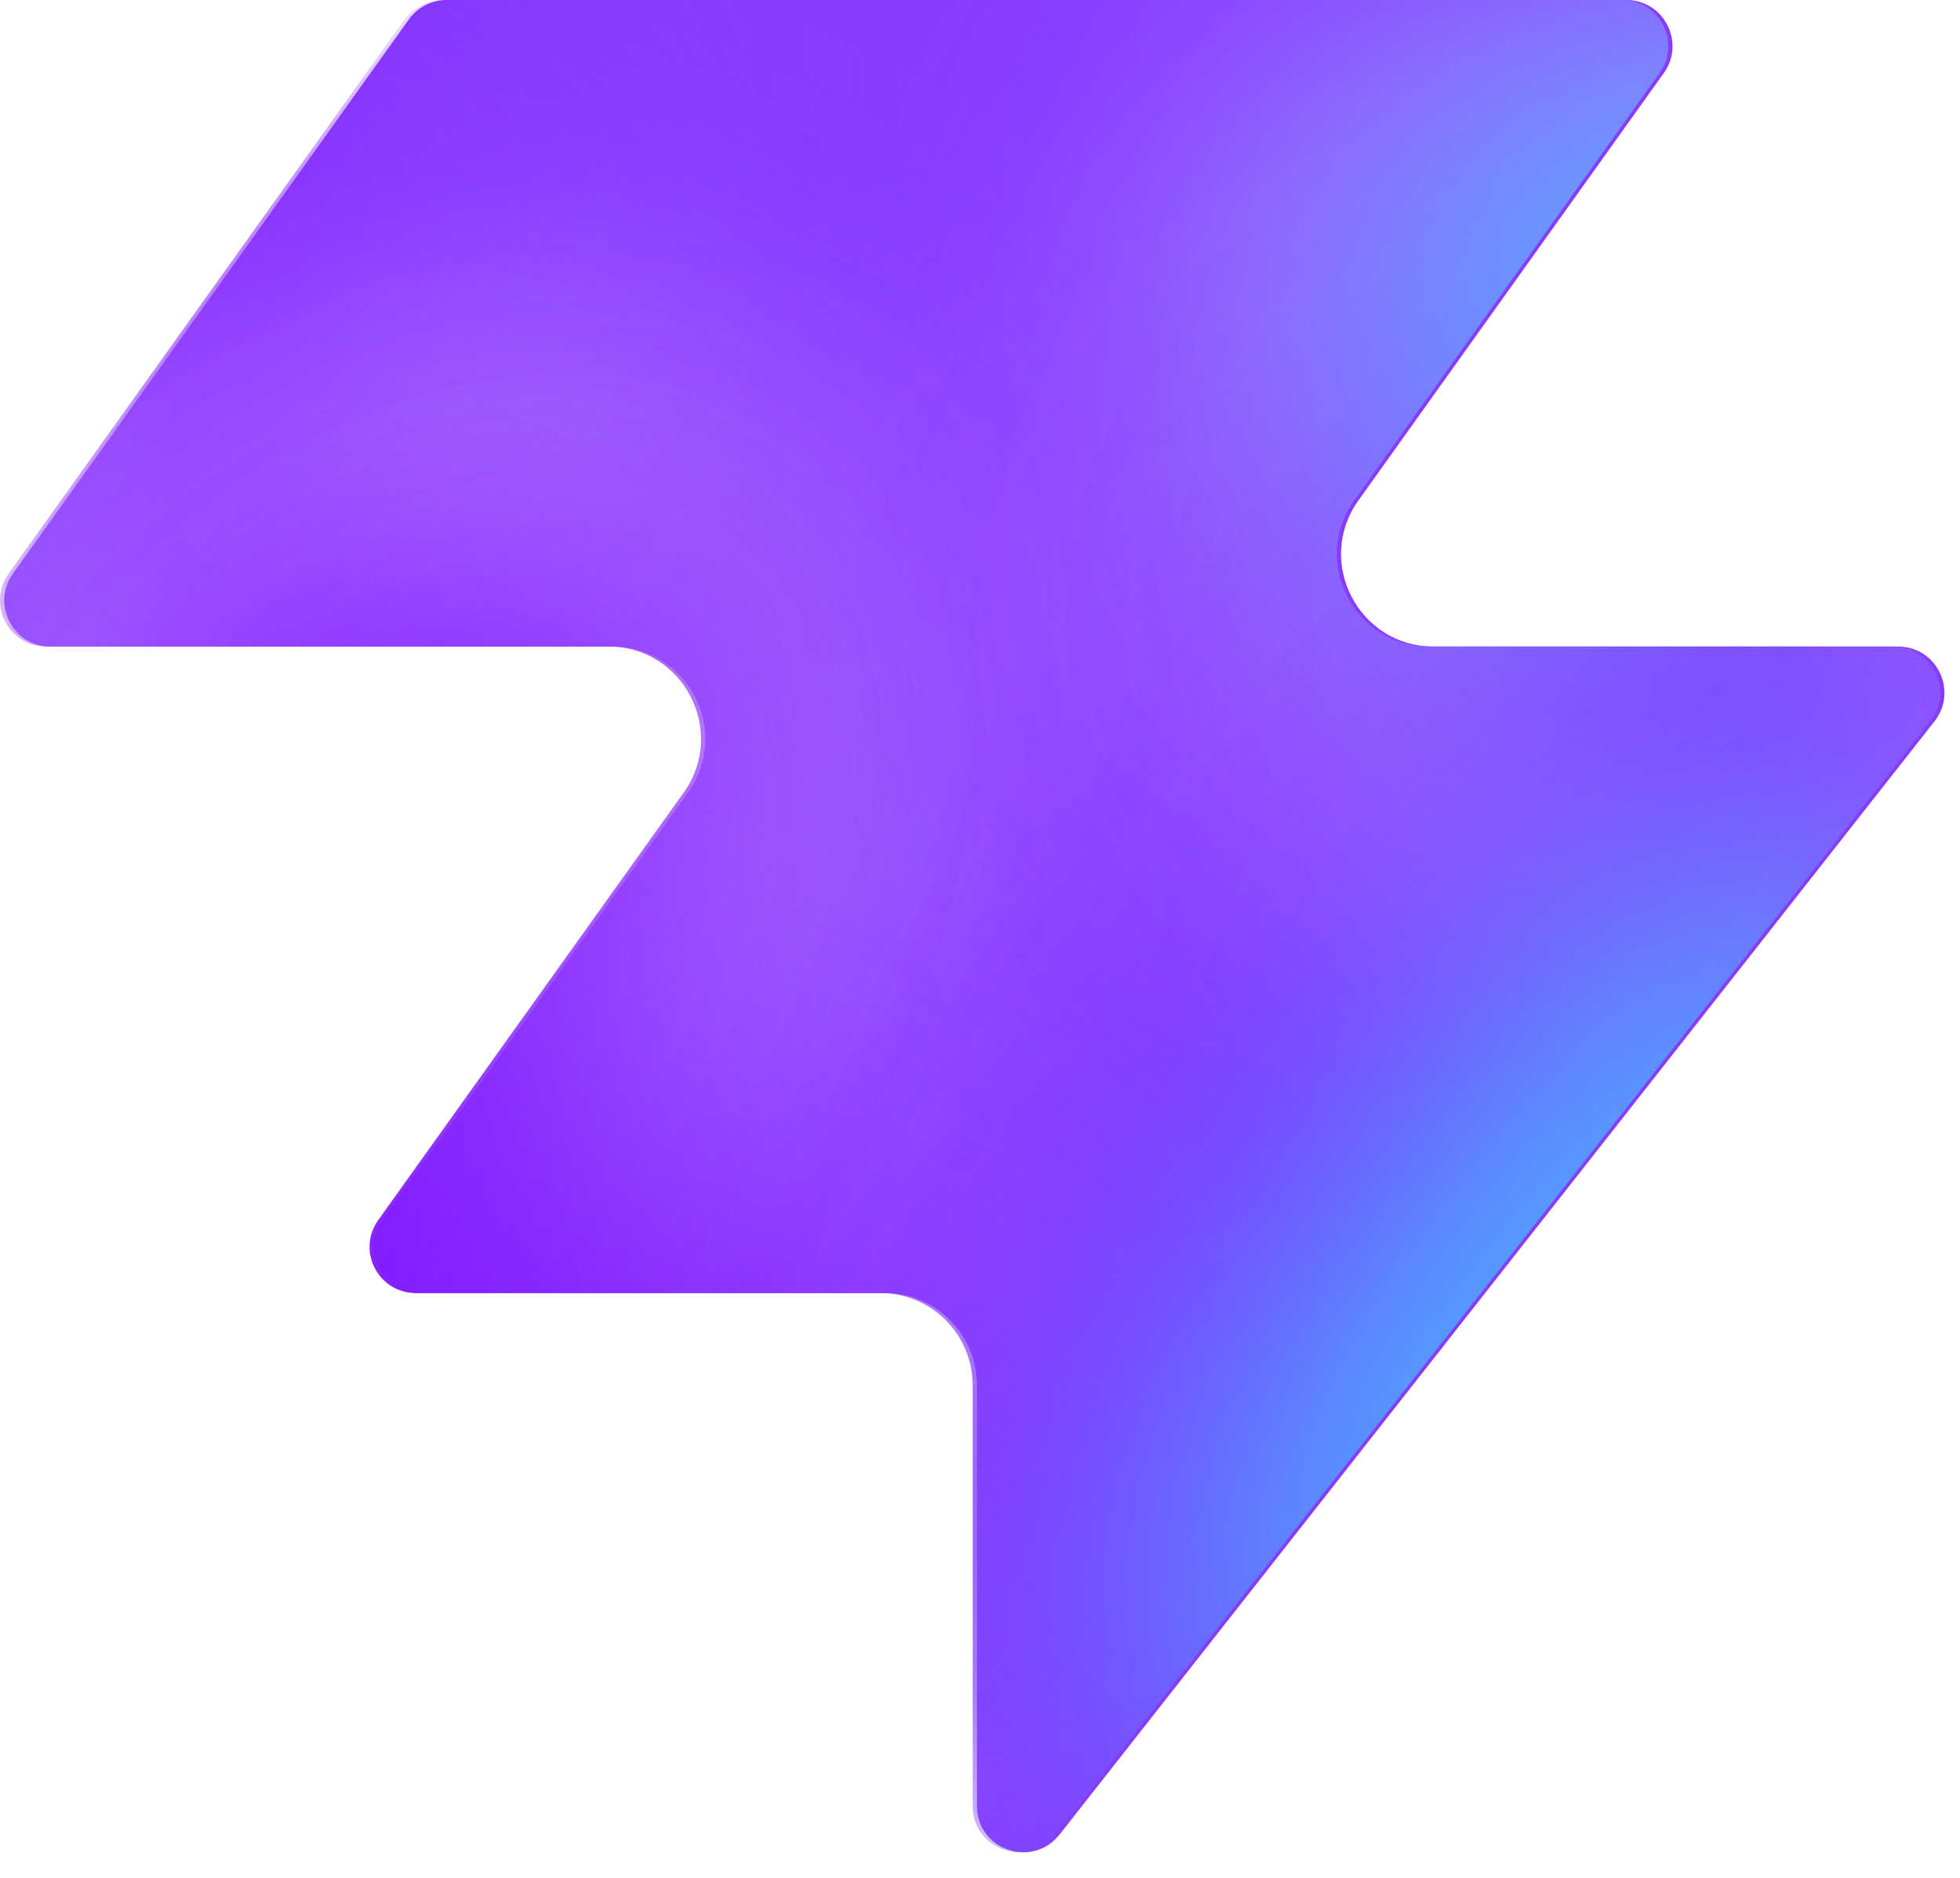
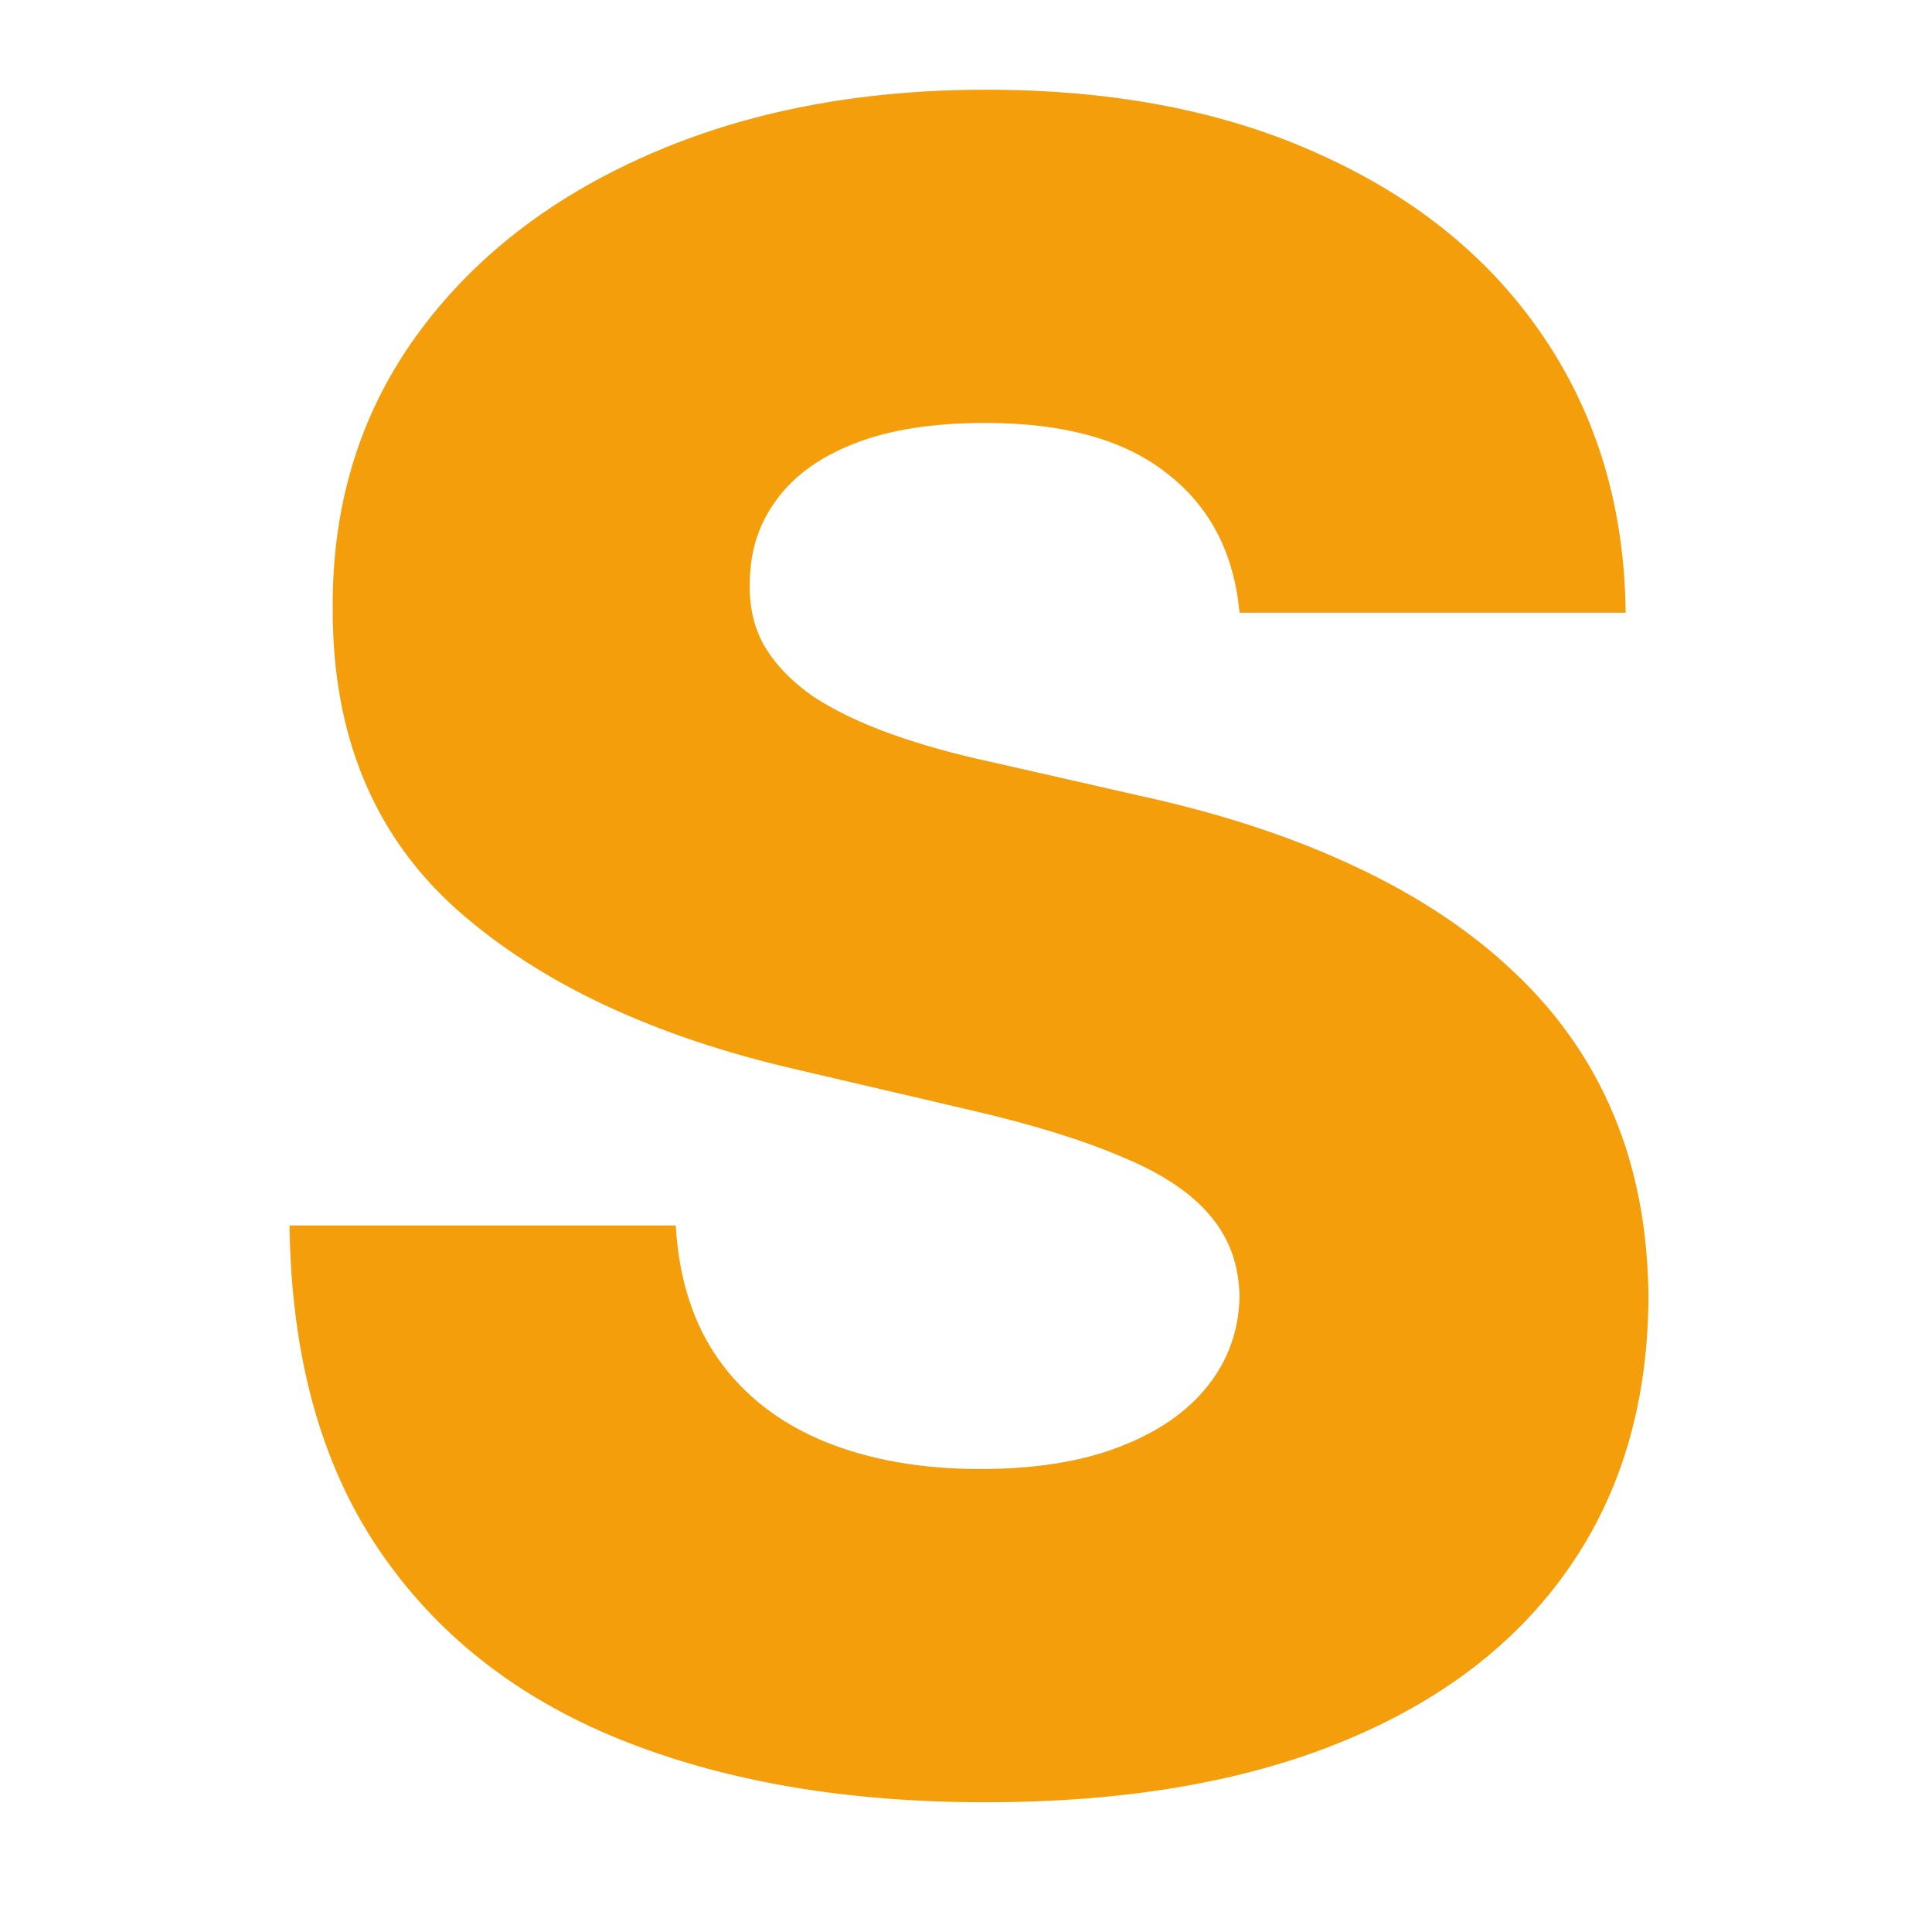
- <svg xmlns="http://www.w3.org/2000/svg" width="48" height="46" fill="none" viewBox="0 0 48 46">
-   <path fill="#863bff" d="M25.946 44.938c-.664.845-2.021.375-2.021-.698V33.937a2.26 2.26 0 0 0-2.262-2.262H10.287c-.92 0-1.456-1.04-.92-1.788l7.48-10.471c1.07-1.497 0-3.578-1.842-3.578H1.237c-.92 0-1.456-1.04-.92-1.788L10.013.474c.214-.297.556-.474.92-.474h28.894c.92 0 1.456 1.04.92 1.788l-7.48 10.471c-1.07 1.498 0 3.579 1.842 3.579h11.377c.943 0 1.473 1.088.89 1.83L25.947 44.94z" style="fill:#863bff;fill:color(display-p3 .525 .23 1);fill-opacity:1" />
-   <mask id="a" width="48" height="46" x="0" y="0" maskUnits="userSpaceOnUse" style="mask-type:alpha">
-     <path fill="#000" d="M25.842 44.938c-.664.844-2.021.375-2.021-.698V33.937a2.26 2.26 0 0 0-2.262-2.262H10.183c-.92 0-1.456-1.04-.92-1.788l7.48-10.471c1.07-1.498 0-3.579-1.842-3.579H1.133c-.92 0-1.456-1.04-.92-1.787L9.91.473c.214-.297.556-.474.92-.474h28.894c.92 0 1.456 1.04.92 1.788l-7.48 10.471c-1.07 1.498 0 3.578 1.842 3.578h11.377c.943 0 1.473 1.088.89 1.832L25.843 44.94z" style="fill:#000;fill-opacity:1" />
-   </mask>
-   <g mask="url(#a)">
-     <g filter="url(#b)">
-       <ellipse cx="5.508" cy="14.704" fill="#ede6ff" rx="5.508" ry="14.704" style="fill:#ede6ff;fill:color(display-p3 .927 .903 1);fill-opacity:1" transform="matrix(.00324 1 1 -.00324 -4.47 31.516)" />
-     </g>
-     <g filter="url(#c)">
-       <ellipse cx="10.399" cy="29.851" fill="#ede6ff" rx="10.399" ry="29.851" style="fill:#ede6ff;fill:color(display-p3 .927 .903 1);fill-opacity:1" transform="matrix(.00324 1 1 -.00324 -39.328 7.883)" />
-     </g>
-     <g filter="url(#d)">
-       <ellipse cx="5.508" cy="30.487" fill="#7e14ff" rx="5.508" ry="30.487" style="fill:#7e14ff;fill:color(display-p3 .492 .077 1);fill-opacity:1" transform="rotate(89.814 -25.913 -14.639)scale(1 -1)" />
-     </g>
-     <g filter="url(#e)">
-       <ellipse cx="5.508" cy="30.599" fill="#7e14ff" rx="5.508" ry="30.599" style="fill:#7e14ff;fill:color(display-p3 .492 .077 1);fill-opacity:1" transform="rotate(89.814 -32.644 -3.334)scale(1 -1)" />
-     </g>
-     <g filter="url(#f)">
-       <ellipse cx="5.508" cy="30.599" fill="#7e14ff" rx="5.508" ry="30.599" style="fill:#7e14ff;fill:color(display-p3 .492 .077 1);fill-opacity:1" transform="matrix(.00324 1 1 -.00324 -34.34 30.47)" />
-     </g>
-     <g filter="url(#g)">
-       <ellipse cx="14.072" cy="22.078" fill="#ede6ff" rx="14.072" ry="22.078" style="fill:#ede6ff;fill:color(display-p3 .927 .903 1);fill-opacity:1" transform="rotate(93.35 24.506 48.493)scale(-1 1)" />
-     </g>
-     <g filter="url(#h)">
-       <ellipse cx="3.47" cy="21.501" fill="#7e14ff" rx="3.47" ry="21.501" style="fill:#7e14ff;fill:color(display-p3 .492 .077 1);fill-opacity:1" transform="rotate(89.009 28.708 47.59)scale(-1 1)" />
-     </g>
-     <g filter="url(#i)">
-       <ellipse cx="3.47" cy="21.501" fill="#7e14ff" rx="3.47" ry="21.501" style="fill:#7e14ff;fill:color(display-p3 .492 .077 1);fill-opacity:1" transform="rotate(89.009 28.708 47.59)scale(-1 1)" />
-     </g>
-     <g filter="url(#j)">
-       <ellipse cx=".387" cy="8.972" fill="#7e14ff" rx="4.407" ry="29.108" style="fill:#7e14ff;fill:color(display-p3 .492 .077 1);fill-opacity:1" transform="rotate(39.51 .387 8.972)" />
-     </g>
-     <g filter="url(#k)">
-       <ellipse cx="47.523" cy="-6.092" fill="#7e14ff" rx="4.407" ry="29.108" style="fill:#7e14ff;fill:color(display-p3 .492 .077 1);fill-opacity:1" transform="rotate(37.892 47.523 -6.092)" />
-     </g>
-     <g filter="url(#l)">
-       <ellipse cx="41.412" cy="6.333" fill="#47bfff" rx="5.971" ry="9.665" style="fill:#47bfff;fill:color(display-p3 .28 .748 1);fill-opacity:1" transform="rotate(37.892 41.412 6.333)" />
-     </g>
-     <g filter="url(#m)">
-       <ellipse cx="-1.879" cy="38.332" fill="#7e14ff" rx="4.407" ry="29.108" style="fill:#7e14ff;fill:color(display-p3 .492 .077 1);fill-opacity:1" transform="rotate(37.892 -1.88 38.332)" />
-     </g>
-     <g filter="url(#n)">
-       <ellipse cx="-1.879" cy="38.332" fill="#7e14ff" rx="4.407" ry="29.108" style="fill:#7e14ff;fill:color(display-p3 .492 .077 1);fill-opacity:1" transform="rotate(37.892 -1.88 38.332)" />
-     </g>
-     <g filter="url(#o)">
-       <ellipse cx="35.651" cy="29.907" fill="#7e14ff" rx="4.407" ry="29.108" style="fill:#7e14ff;fill:color(display-p3 .492 .077 1);fill-opacity:1" transform="rotate(37.892 35.651 29.907)" />
-     </g>
-     <g filter="url(#p)">
-       <ellipse cx="38.418" cy="32.4" fill="#47bfff" rx="5.971" ry="15.297" style="fill:#47bfff;fill:color(display-p3 .28 .748 1);fill-opacity:1" transform="rotate(37.892 38.418 32.4)" />
-     </g>
-   </g>
-   <defs>
-     <filter id="b" width="60.045" height="41.654" x="-19.77" y="16.149" color-interpolation-filters="sRGB" filterUnits="userSpaceOnUse">
-       <feFlood flood-opacity="0" result="BackgroundImageFix" />
-       <feBlend in="SourceGraphic" in2="BackgroundImageFix" result="shape" />
-       <feGaussianBlur result="effect1_foregroundBlur_2002_17158" stdDeviation="7.659" />
-     </filter>
-     <filter id="c" width="90.34" height="51.437" x="-54.613" y="-7.533" color-interpolation-filters="sRGB" filterUnits="userSpaceOnUse">
-       <feFlood flood-opacity="0" result="BackgroundImageFix" />
-       <feBlend in="SourceGraphic" in2="BackgroundImageFix" result="shape" />
-       <feGaussianBlur result="effect1_foregroundBlur_2002_17158" stdDeviation="7.659" />
-     </filter>
-     <filter id="d" width="79.355" height="29.4" x="-49.64" y="2.03" color-interpolation-filters="sRGB" filterUnits="userSpaceOnUse">
-       <feFlood flood-opacity="0" result="BackgroundImageFix" />
-       <feBlend in="SourceGraphic" in2="BackgroundImageFix" result="shape" />
-       <feGaussianBlur result="effect1_foregroundBlur_2002_17158" stdDeviation="4.596" />
-     </filter>
-     <filter id="e" width="79.579" height="29.4" x="-45.045" y="20.029" color-interpolation-filters="sRGB" filterUnits="userSpaceOnUse">
-       <feFlood flood-opacity="0" result="BackgroundImageFix" />
-       <feBlend in="SourceGraphic" in2="BackgroundImageFix" result="shape" />
-       <feGaussianBlur result="effect1_foregroundBlur_2002_17158" stdDeviation="4.596" />
-     </filter>
-     <filter id="f" width="79.579" height="29.4" x="-43.513" y="21.178" color-interpolation-filters="sRGB" filterUnits="userSpaceOnUse">
-       <feFlood flood-opacity="0" result="BackgroundImageFix" />
-       <feBlend in="SourceGraphic" in2="BackgroundImageFix" result="shape" />
-       <feGaussianBlur result="effect1_foregroundBlur_2002_17158" stdDeviation="4.596" />
-     </filter>
-     <filter id="g" width="74.749" height="58.852" x="15.756" y="-17.901" color-interpolation-filters="sRGB" filterUnits="userSpaceOnUse">
-       <feFlood flood-opacity="0" result="BackgroundImageFix" />
-       <feBlend in="SourceGraphic" in2="BackgroundImageFix" result="shape" />
-       <feGaussianBlur result="effect1_foregroundBlur_2002_17158" stdDeviation="7.659" />
-     </filter>
-     <filter id="h" width="61.377" height="25.362" x="23.548" y="2.284" color-interpolation-filters="sRGB" filterUnits="userSpaceOnUse">
-       <feFlood flood-opacity="0" result="BackgroundImageFix" />
-       <feBlend in="SourceGraphic" in2="BackgroundImageFix" result="shape" />
-       <feGaussianBlur result="effect1_foregroundBlur_2002_17158" stdDeviation="4.596" />
-     </filter>
-     <filter id="i" width="61.377" height="25.362" x="23.548" y="2.284" color-interpolation-filters="sRGB" filterUnits="userSpaceOnUse">
-       <feFlood flood-opacity="0" result="BackgroundImageFix" />
-       <feBlend in="SourceGraphic" in2="BackgroundImageFix" result="shape" />
-       <feGaussianBlur result="effect1_foregroundBlur_2002_17158" stdDeviation="4.596" />
-     </filter>
-     <filter id="j" width="56.045" height="63.649" x="-27.636" y="-22.853" color-interpolation-filters="sRGB" filterUnits="userSpaceOnUse">
-       <feFlood flood-opacity="0" result="BackgroundImageFix" />
-       <feBlend in="SourceGraphic" in2="BackgroundImageFix" result="shape" />
-       <feGaussianBlur result="effect1_foregroundBlur_2002_17158" stdDeviation="4.596" />
-     </filter>
-     <filter id="k" width="54.814" height="64.646" x="20.116" y="-38.415" color-interpolation-filters="sRGB" filterUnits="userSpaceOnUse">
-       <feFlood flood-opacity="0" result="BackgroundImageFix" />
-       <feBlend in="SourceGraphic" in2="BackgroundImageFix" result="shape" />
-       <feGaussianBlur result="effect1_foregroundBlur_2002_17158" stdDeviation="4.596" />
-     </filter>
-     <filter id="l" width="33.541" height="35.313" x="24.641" y="-11.323" color-interpolation-filters="sRGB" filterUnits="userSpaceOnUse">
-       <feFlood flood-opacity="0" result="BackgroundImageFix" />
-       <feBlend in="SourceGraphic" in2="BackgroundImageFix" result="shape" />
-       <feGaussianBlur result="effect1_foregroundBlur_2002_17158" stdDeviation="4.596" />
-     </filter>
-     <filter id="m" width="54.814" height="64.646" x="-29.286" y="6.009" color-interpolation-filters="sRGB" filterUnits="userSpaceOnUse">
-       <feFlood flood-opacity="0" result="BackgroundImageFix" />
-       <feBlend in="SourceGraphic" in2="BackgroundImageFix" result="shape" />
-       <feGaussianBlur result="effect1_foregroundBlur_2002_17158" stdDeviation="4.596" />
-     </filter>
-     <filter id="n" width="54.814" height="64.646" x="-29.286" y="6.009" color-interpolation-filters="sRGB" filterUnits="userSpaceOnUse">
-       <feFlood flood-opacity="0" result="BackgroundImageFix" />
-       <feBlend in="SourceGraphic" in2="BackgroundImageFix" result="shape" />
-       <feGaussianBlur result="effect1_foregroundBlur_2002_17158" stdDeviation="4.596" />
-     </filter>
-     <filter id="o" width="54.814" height="64.646" x="8.244" y="-2.416" color-interpolation-filters="sRGB" filterUnits="userSpaceOnUse">
-       <feFlood flood-opacity="0" result="BackgroundImageFix" />
-       <feBlend in="SourceGraphic" in2="BackgroundImageFix" result="shape" />
-       <feGaussianBlur result="effect1_foregroundBlur_2002_17158" stdDeviation="4.596" />
-     </filter>
-     <filter id="p" width="39.409" height="43.623" x="18.713" y="10.588" color-interpolation-filters="sRGB" filterUnits="userSpaceOnUse">
-       <feFlood flood-opacity="0" result="BackgroundImageFix" />
-       <feBlend in="SourceGraphic" in2="BackgroundImageFix" result="shape" />
-       <feGaussianBlur result="effect1_foregroundBlur_2002_17158" stdDeviation="4.596" />
-     </filter>
-   </defs>
+ <svg xmlns="http://www.w3.org/2000/svg" width="64" height="64" viewBox="0 0 64 64" fill="none">
+   <path d="M41.06 20.298C40.88 18.319 40.079 16.781 38.658 15.683C37.254 14.568 35.248 14.01 32.639 14.01C30.912 14.01 29.473 14.235 28.321 14.685C27.169 15.134 26.306 15.755 25.73 16.547C25.154 17.32 24.858 18.211 24.84 19.219C24.803 20.046 24.965 20.775 25.325 21.405C25.703 22.035 26.243 22.592 26.945 23.078C27.664 23.546 28.528 23.96 29.535 24.32C30.543 24.68 31.677 24.994 32.936 25.264L37.686 26.344C40.421 26.938 42.832 27.729 44.919 28.719C47.024 29.708 48.787 30.887 50.209 32.254C51.648 33.622 52.737 35.196 53.474 36.977C54.212 38.758 54.59 40.756 54.608 42.969C54.59 46.459 53.708 49.455 51.963 51.956C50.218 54.457 47.708 56.373 44.433 57.705C41.177 59.036 37.245 59.702 32.639 59.702C28.015 59.702 23.985 59.009 20.548 57.624C17.112 56.238 14.44 54.133 12.533 51.308C10.626 48.483 9.645 44.912 9.591 40.594H22.384C22.491 42.375 22.968 43.859 23.814 45.047C24.66 46.234 25.82 47.134 27.296 47.746C28.789 48.358 30.516 48.663 32.477 48.663C34.276 48.663 35.806 48.42 37.065 47.935C38.343 47.449 39.323 46.774 40.007 45.91C40.691 45.047 41.042 44.057 41.06 42.942C41.042 41.898 40.718 41.008 40.088 40.27C39.458 39.514 38.487 38.867 37.173 38.327C35.878 37.769 34.222 37.256 32.207 36.788L26.432 35.439C21.646 34.341 17.876 32.569 15.124 30.122C12.371 27.657 11.003 24.329 11.021 20.136C11.003 16.718 11.921 13.722 13.774 11.149C15.627 8.576 18.191 6.57 21.466 5.131C24.741 3.691 28.474 2.972 32.666 2.972C36.948 2.972 40.664 3.7 43.812 5.158C46.979 6.597 49.435 8.621 51.18 11.23C52.926 13.839 53.816 16.862 53.852 20.298H41.06Z" fill="#F59E0B" />
</svg>
